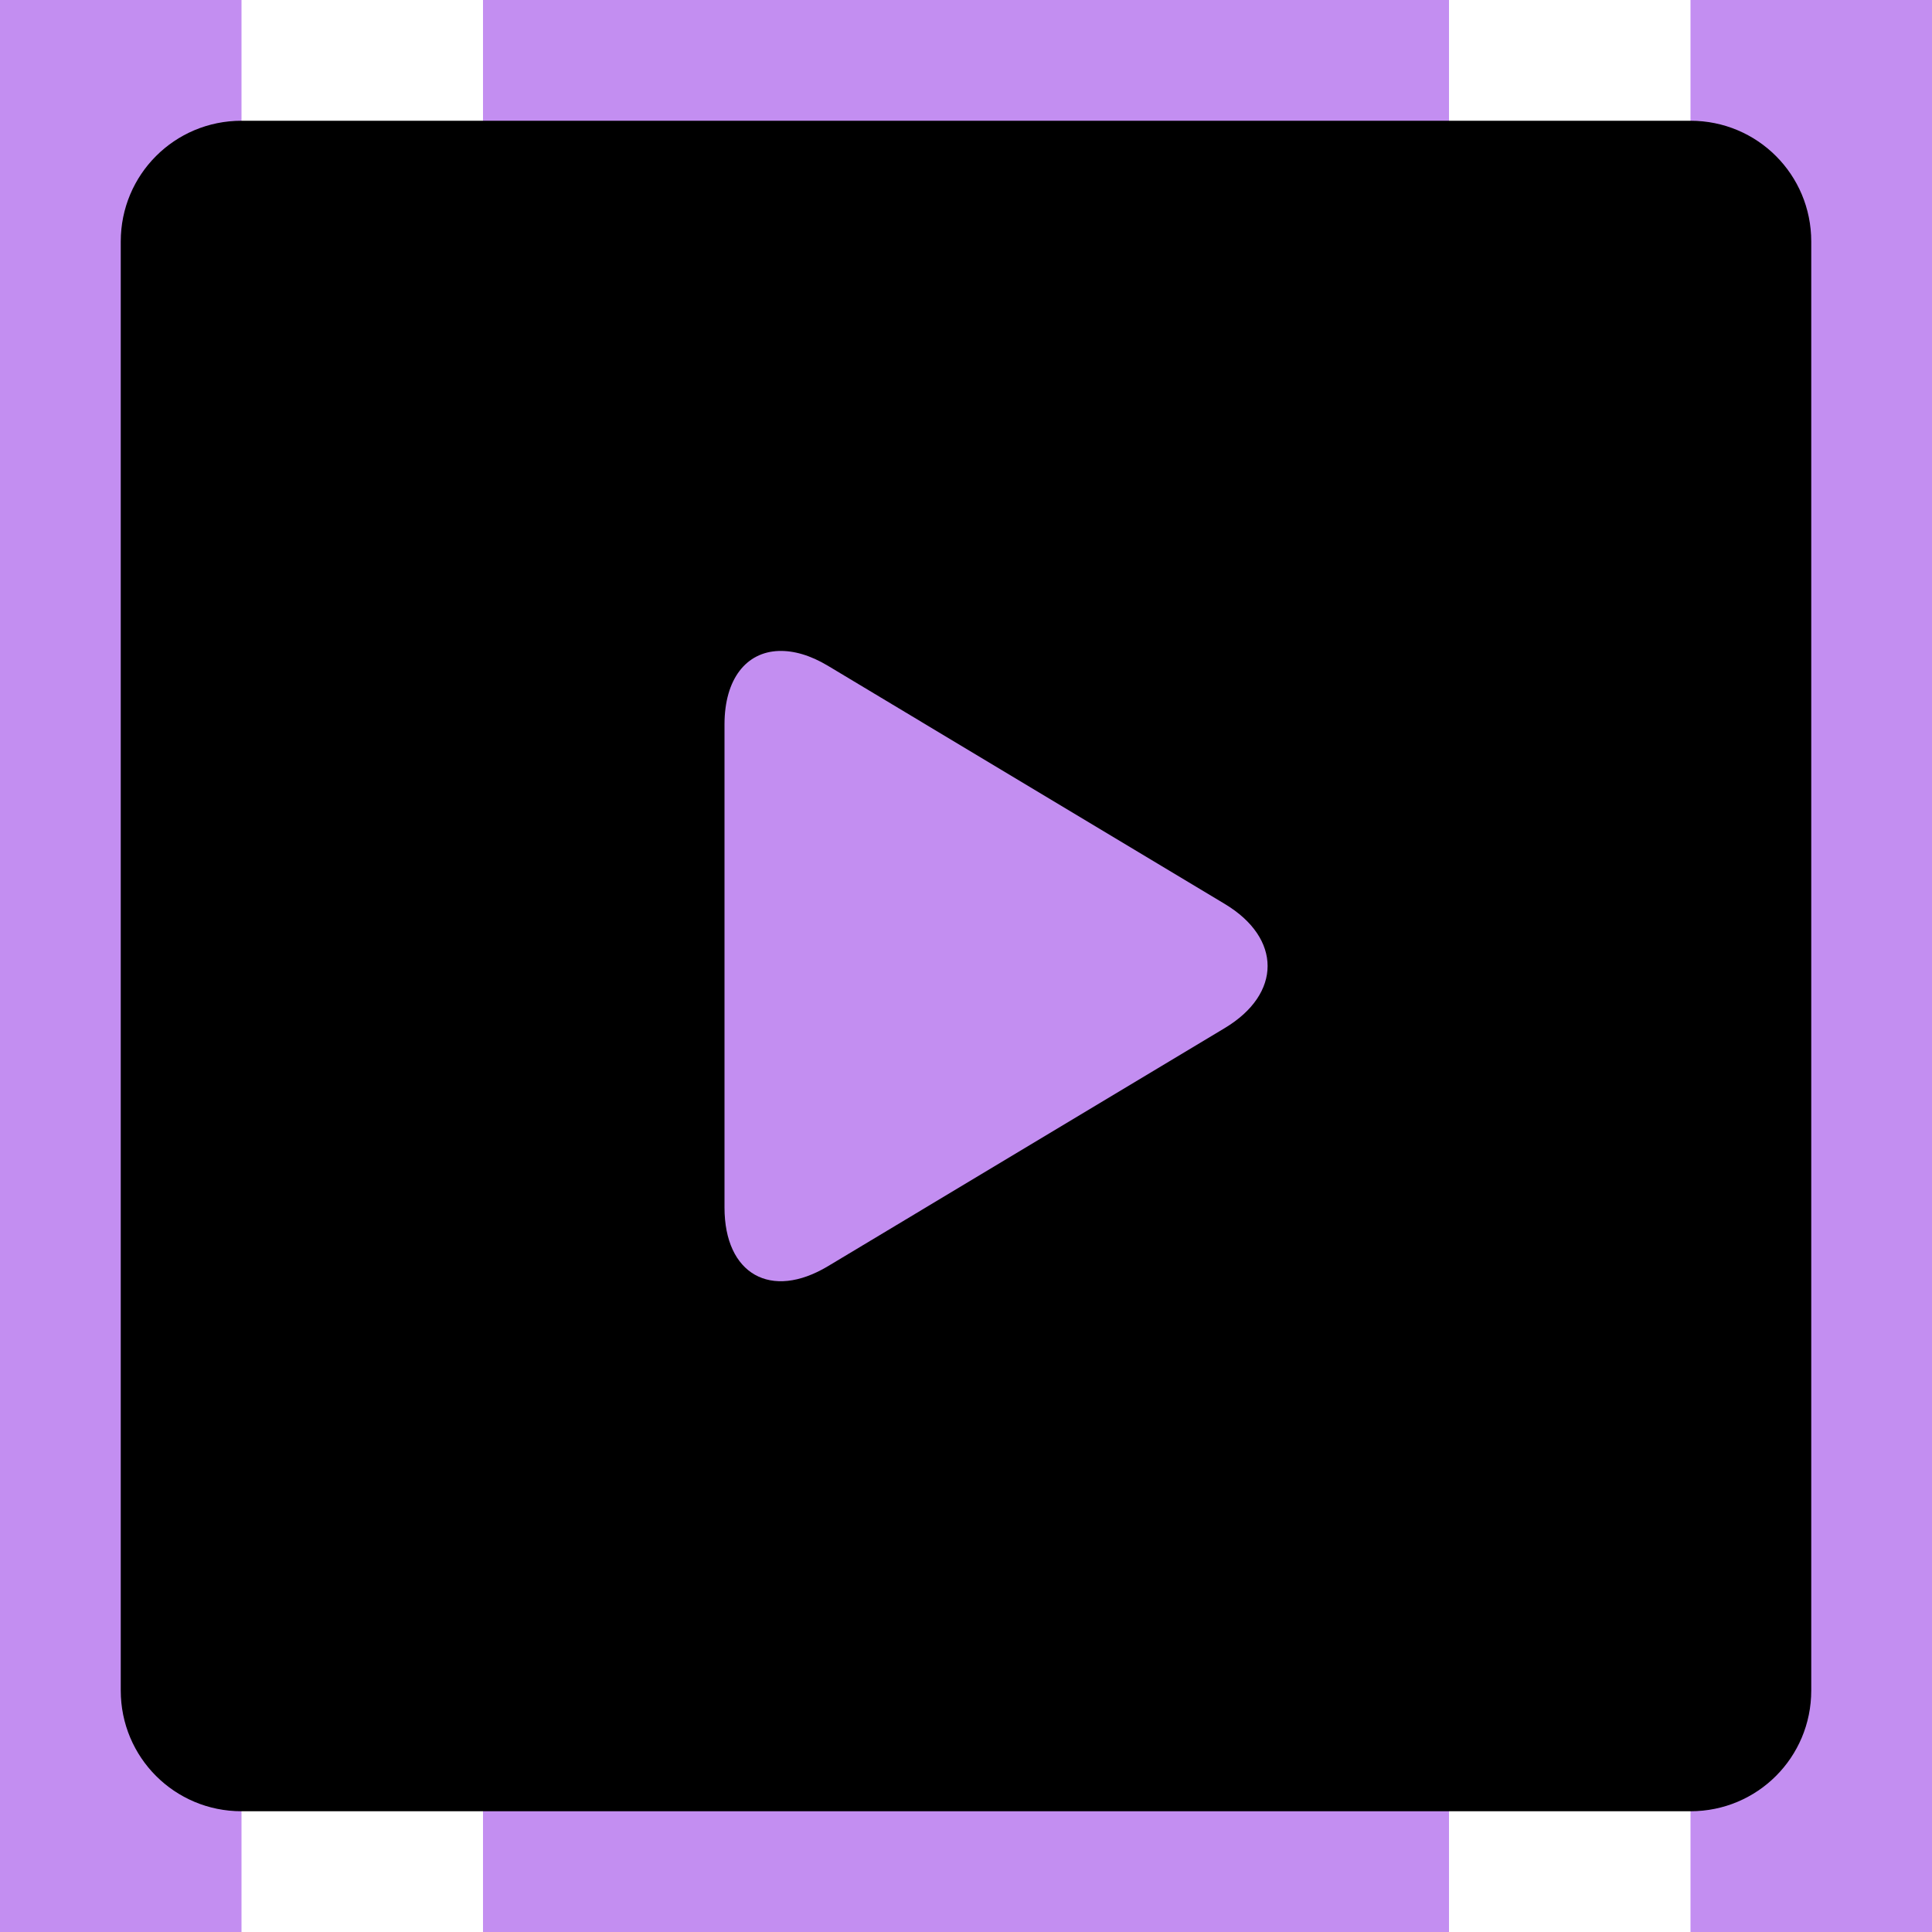
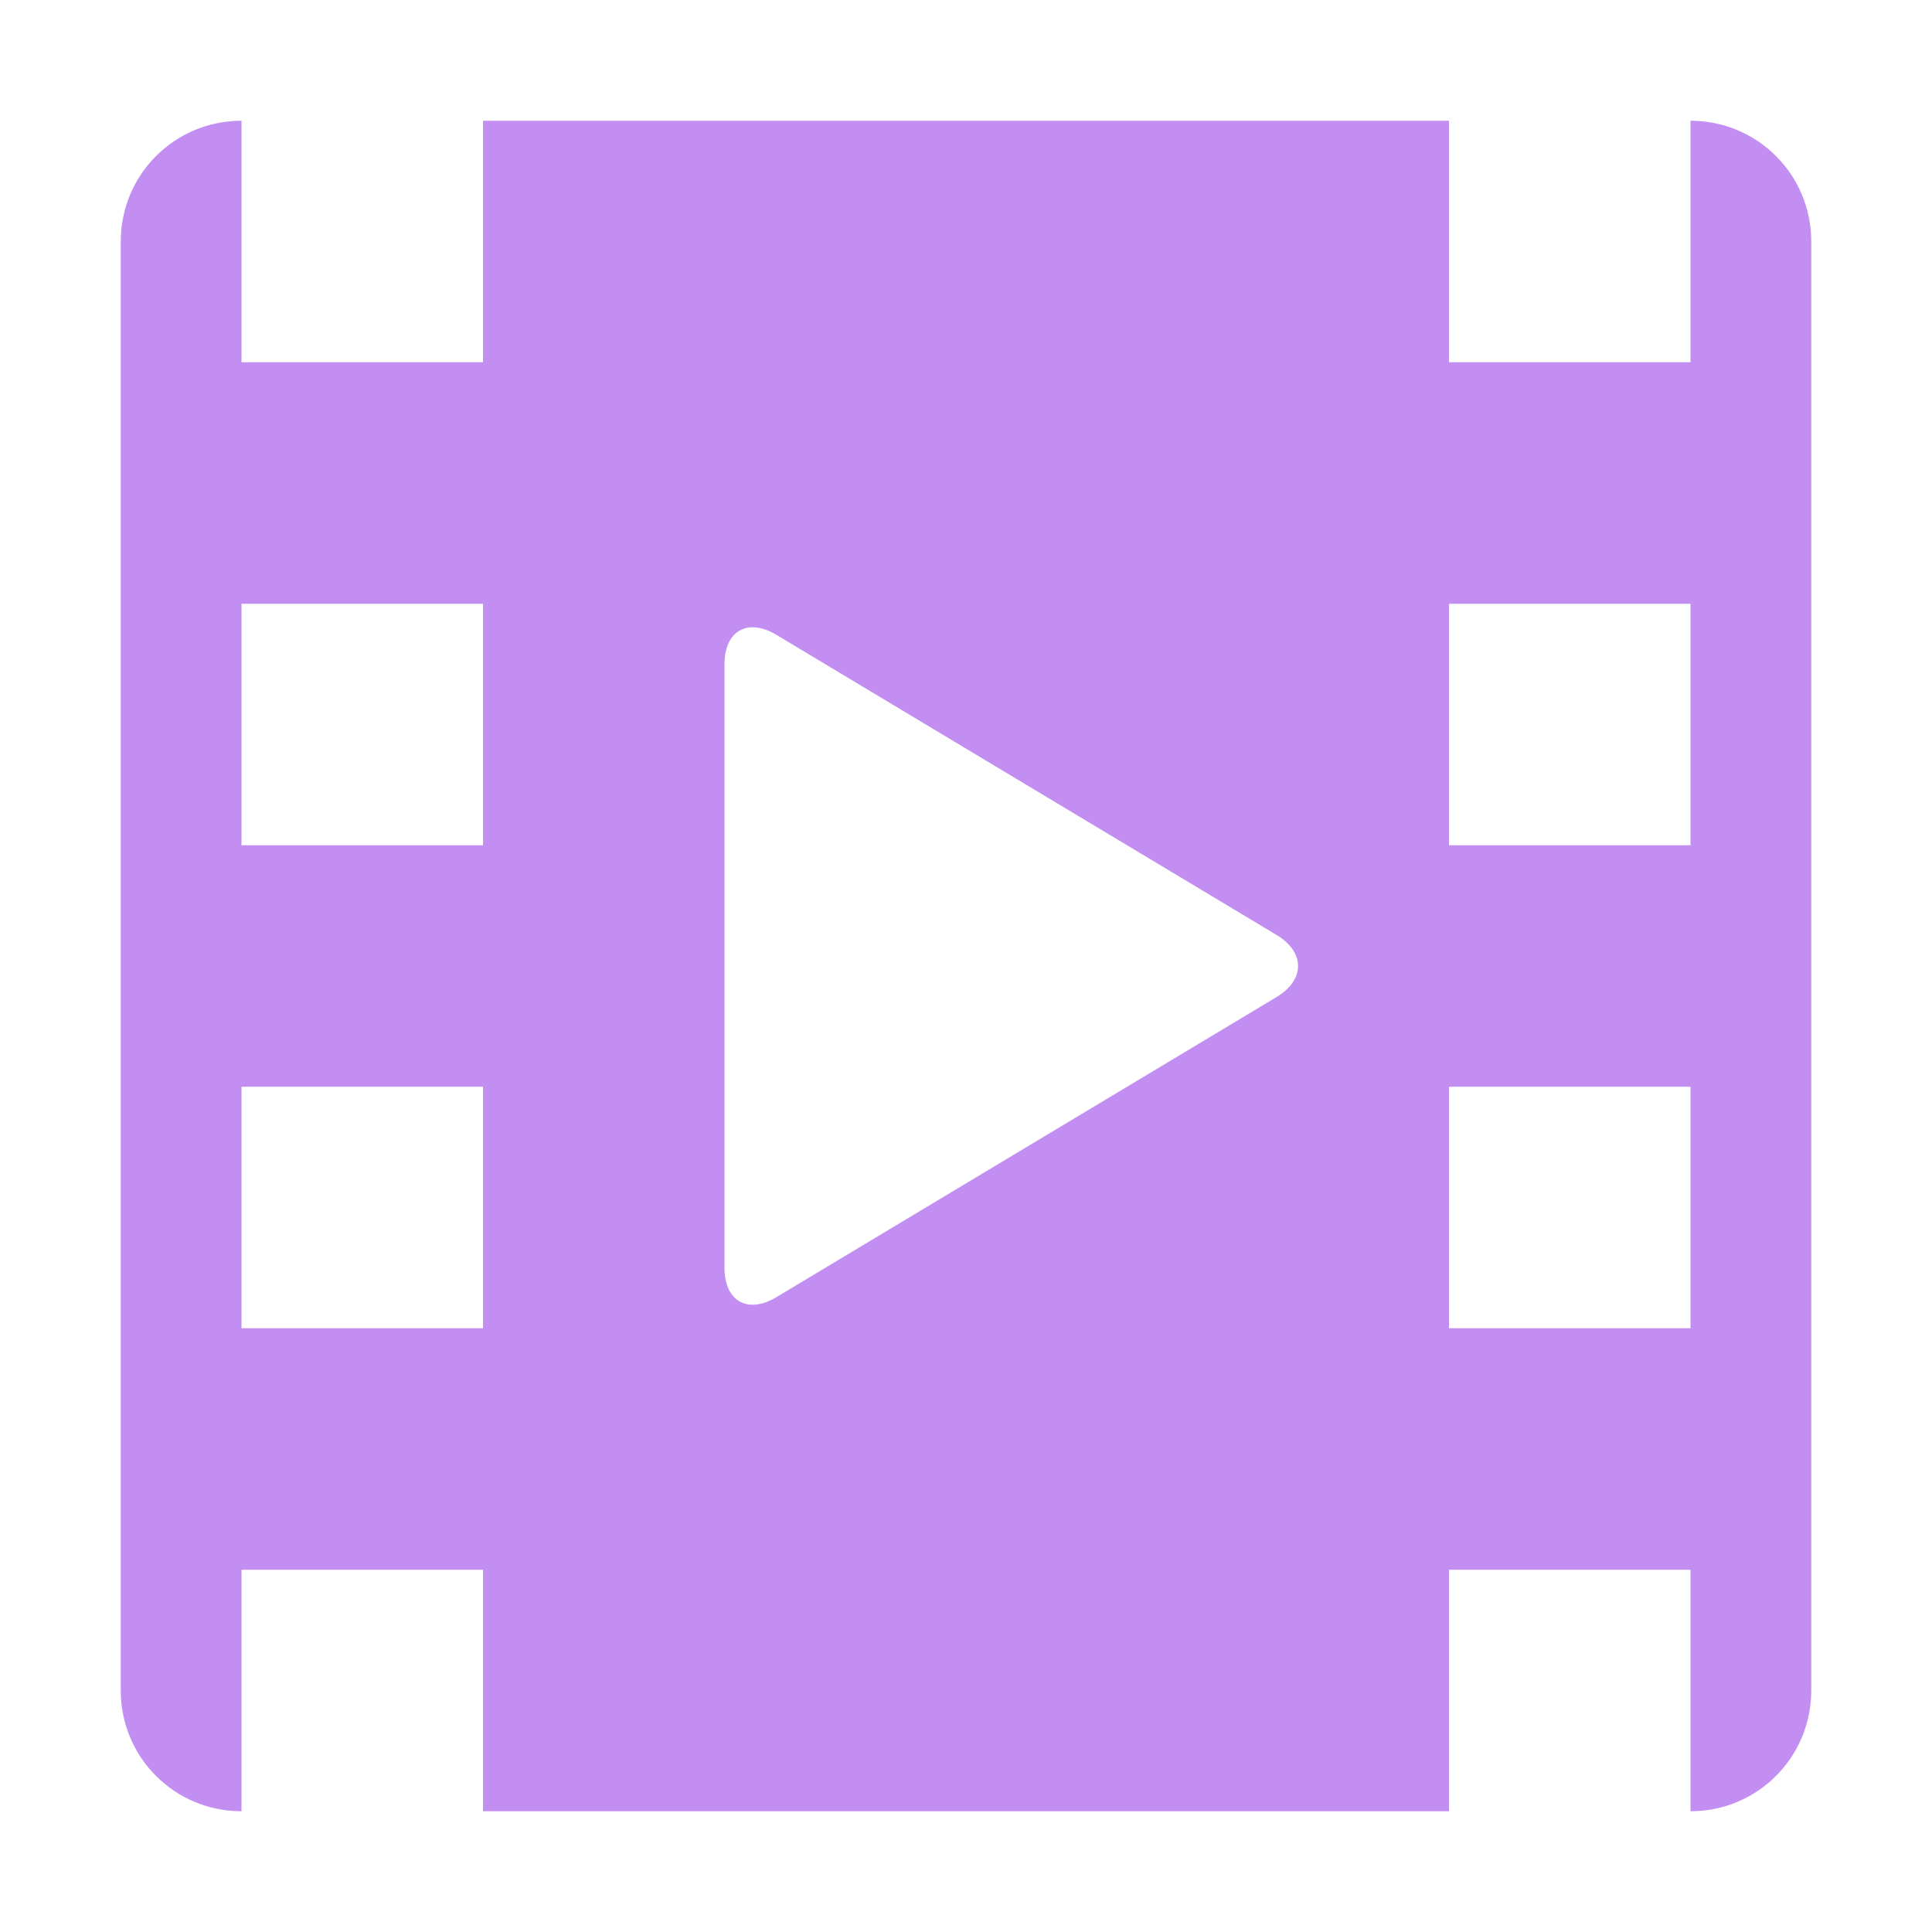
<svg xmlns="http://www.w3.org/2000/svg" width="16" height="16" viewBox="0 0 16 16" version="1.1" id="icon_svg">
  <defs id="base_definitions" />
  <g id="base_layer">
-     <path id="edges" d="m 0,0 v 16 h 2 v -3 h 2 v 3 h 8 v -3 h 2 v 3 h 2 V 0 H 14 V 3 H 12 V 0 H 4 V 3 H 2 V 0 Z M 2,5 H 4 V 7 H 2 Z m 10,0 h 2 V 7 H 12 Z M 2,9 h 2 v 2 H 2 Z m 10,0 h 2 v 2 h -2 z" fill="#c38ef1" />
-     <path id="mask_path" d="M 2 1 C 1.446 1 1 1.446 1 2 L 1 14 C 1 14.554 1.446 15 2 15 L 14 15 C 14.554 15 15 14.554 15 14 L 15 2 C 15 1.446 14.554 1 14 1 L 2 1 z M 6.449 5.391 C 6.571 5.387 6.709 5.425 6.857 5.514 L 10.143 7.486 C 10.616 7.77 10.616 8.23 10.143 8.514 L 6.857 10.486 C 6.384 10.77 6 10.552 6 10 L 6 6 C 6 5.62 6.182 5.4 6.449 5.391 z " />
+     <path id="edges" d="M 2,1 C 1.446,1 1,1.446 1,2 v 12 c 0,0.554 0.446,1 1,1 v -2 h 2 v 2 h 8 v -2 h 2 v 2 c 0.554,0 1,-0.446 1,-1 V 2 C 15,1.446 14.554,1 14,1 V 3 H 12 V 1 H 4 V 3 H 2 Z M 2,5 H 4 V 7 H 2 Z m 4.429,0.257 4.143,2.486 c 0.237,0.142 0.237,0.372 0,0.514 L 6.429,10.743 C 6.192,10.885 6,10.776 6,10.5 v -5 C 6,5.224 6.192,5.115 6.429,5.257 Z M 12,5 h 2 V 7 H 12 Z M 2,9 h 2 v 2 H 2 Z m 10,0 h 2 v 2 h -2 z" fill="#c38ef1" />
  </g>
</svg>
